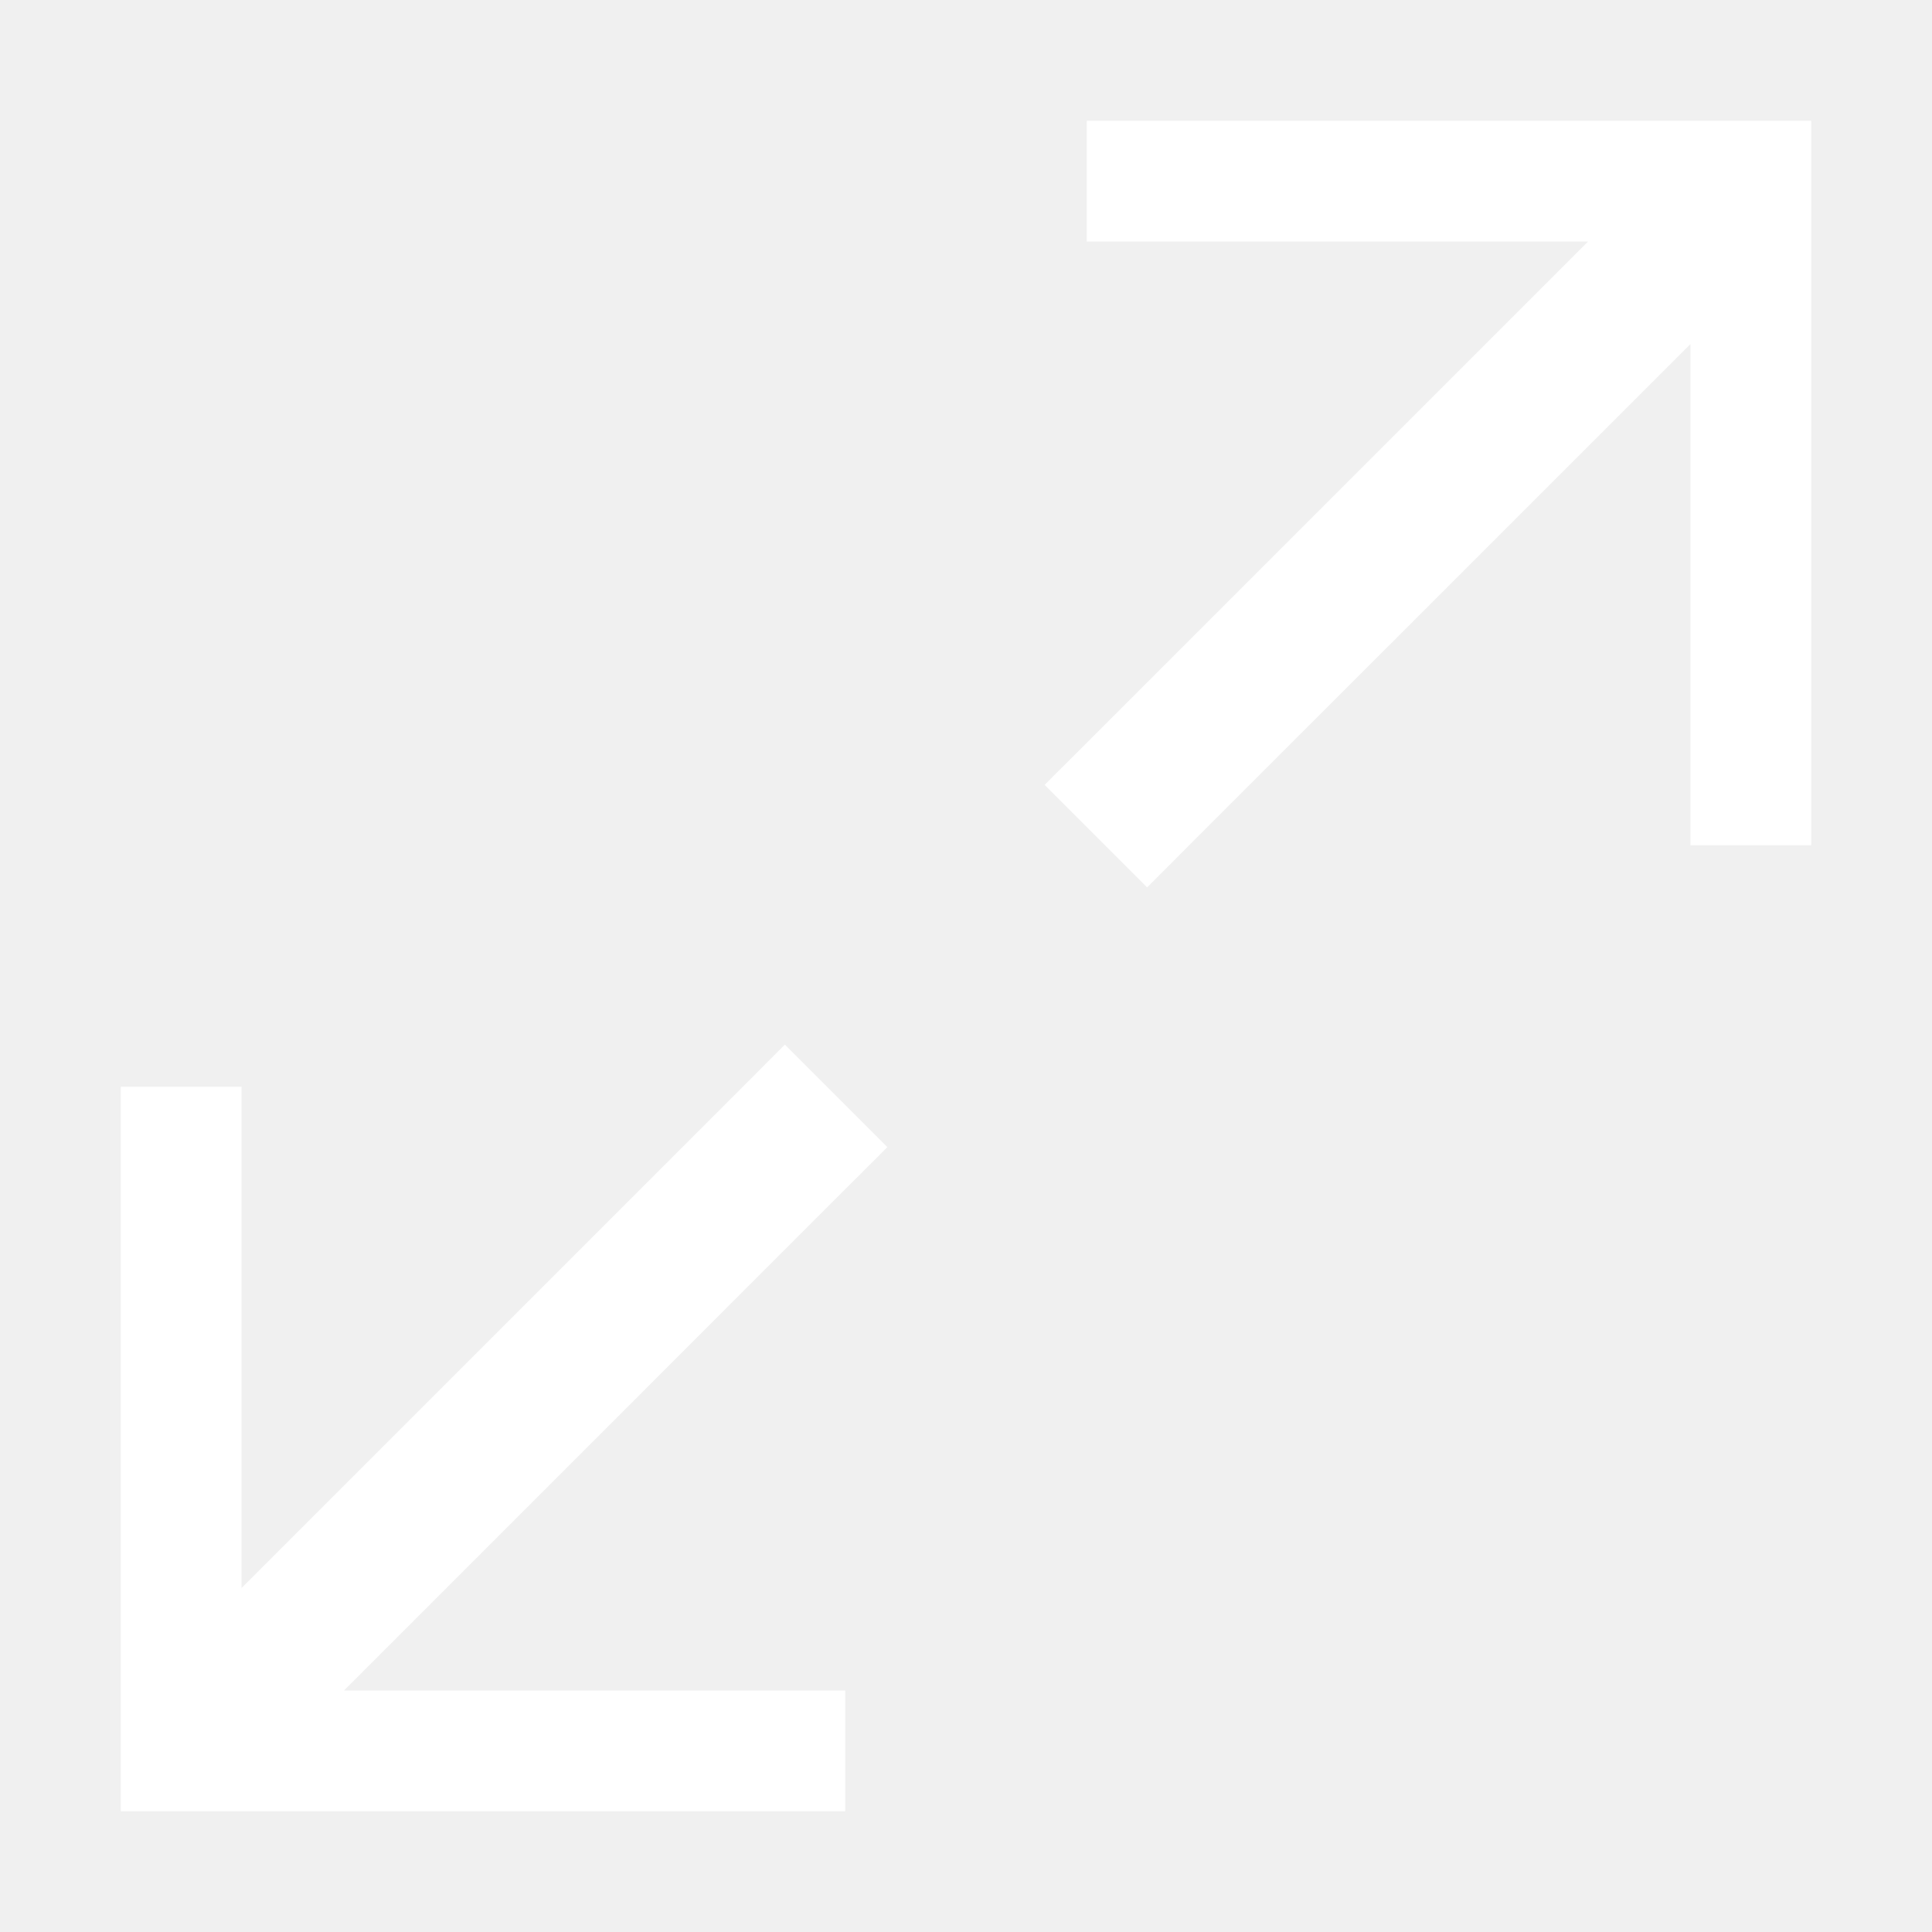
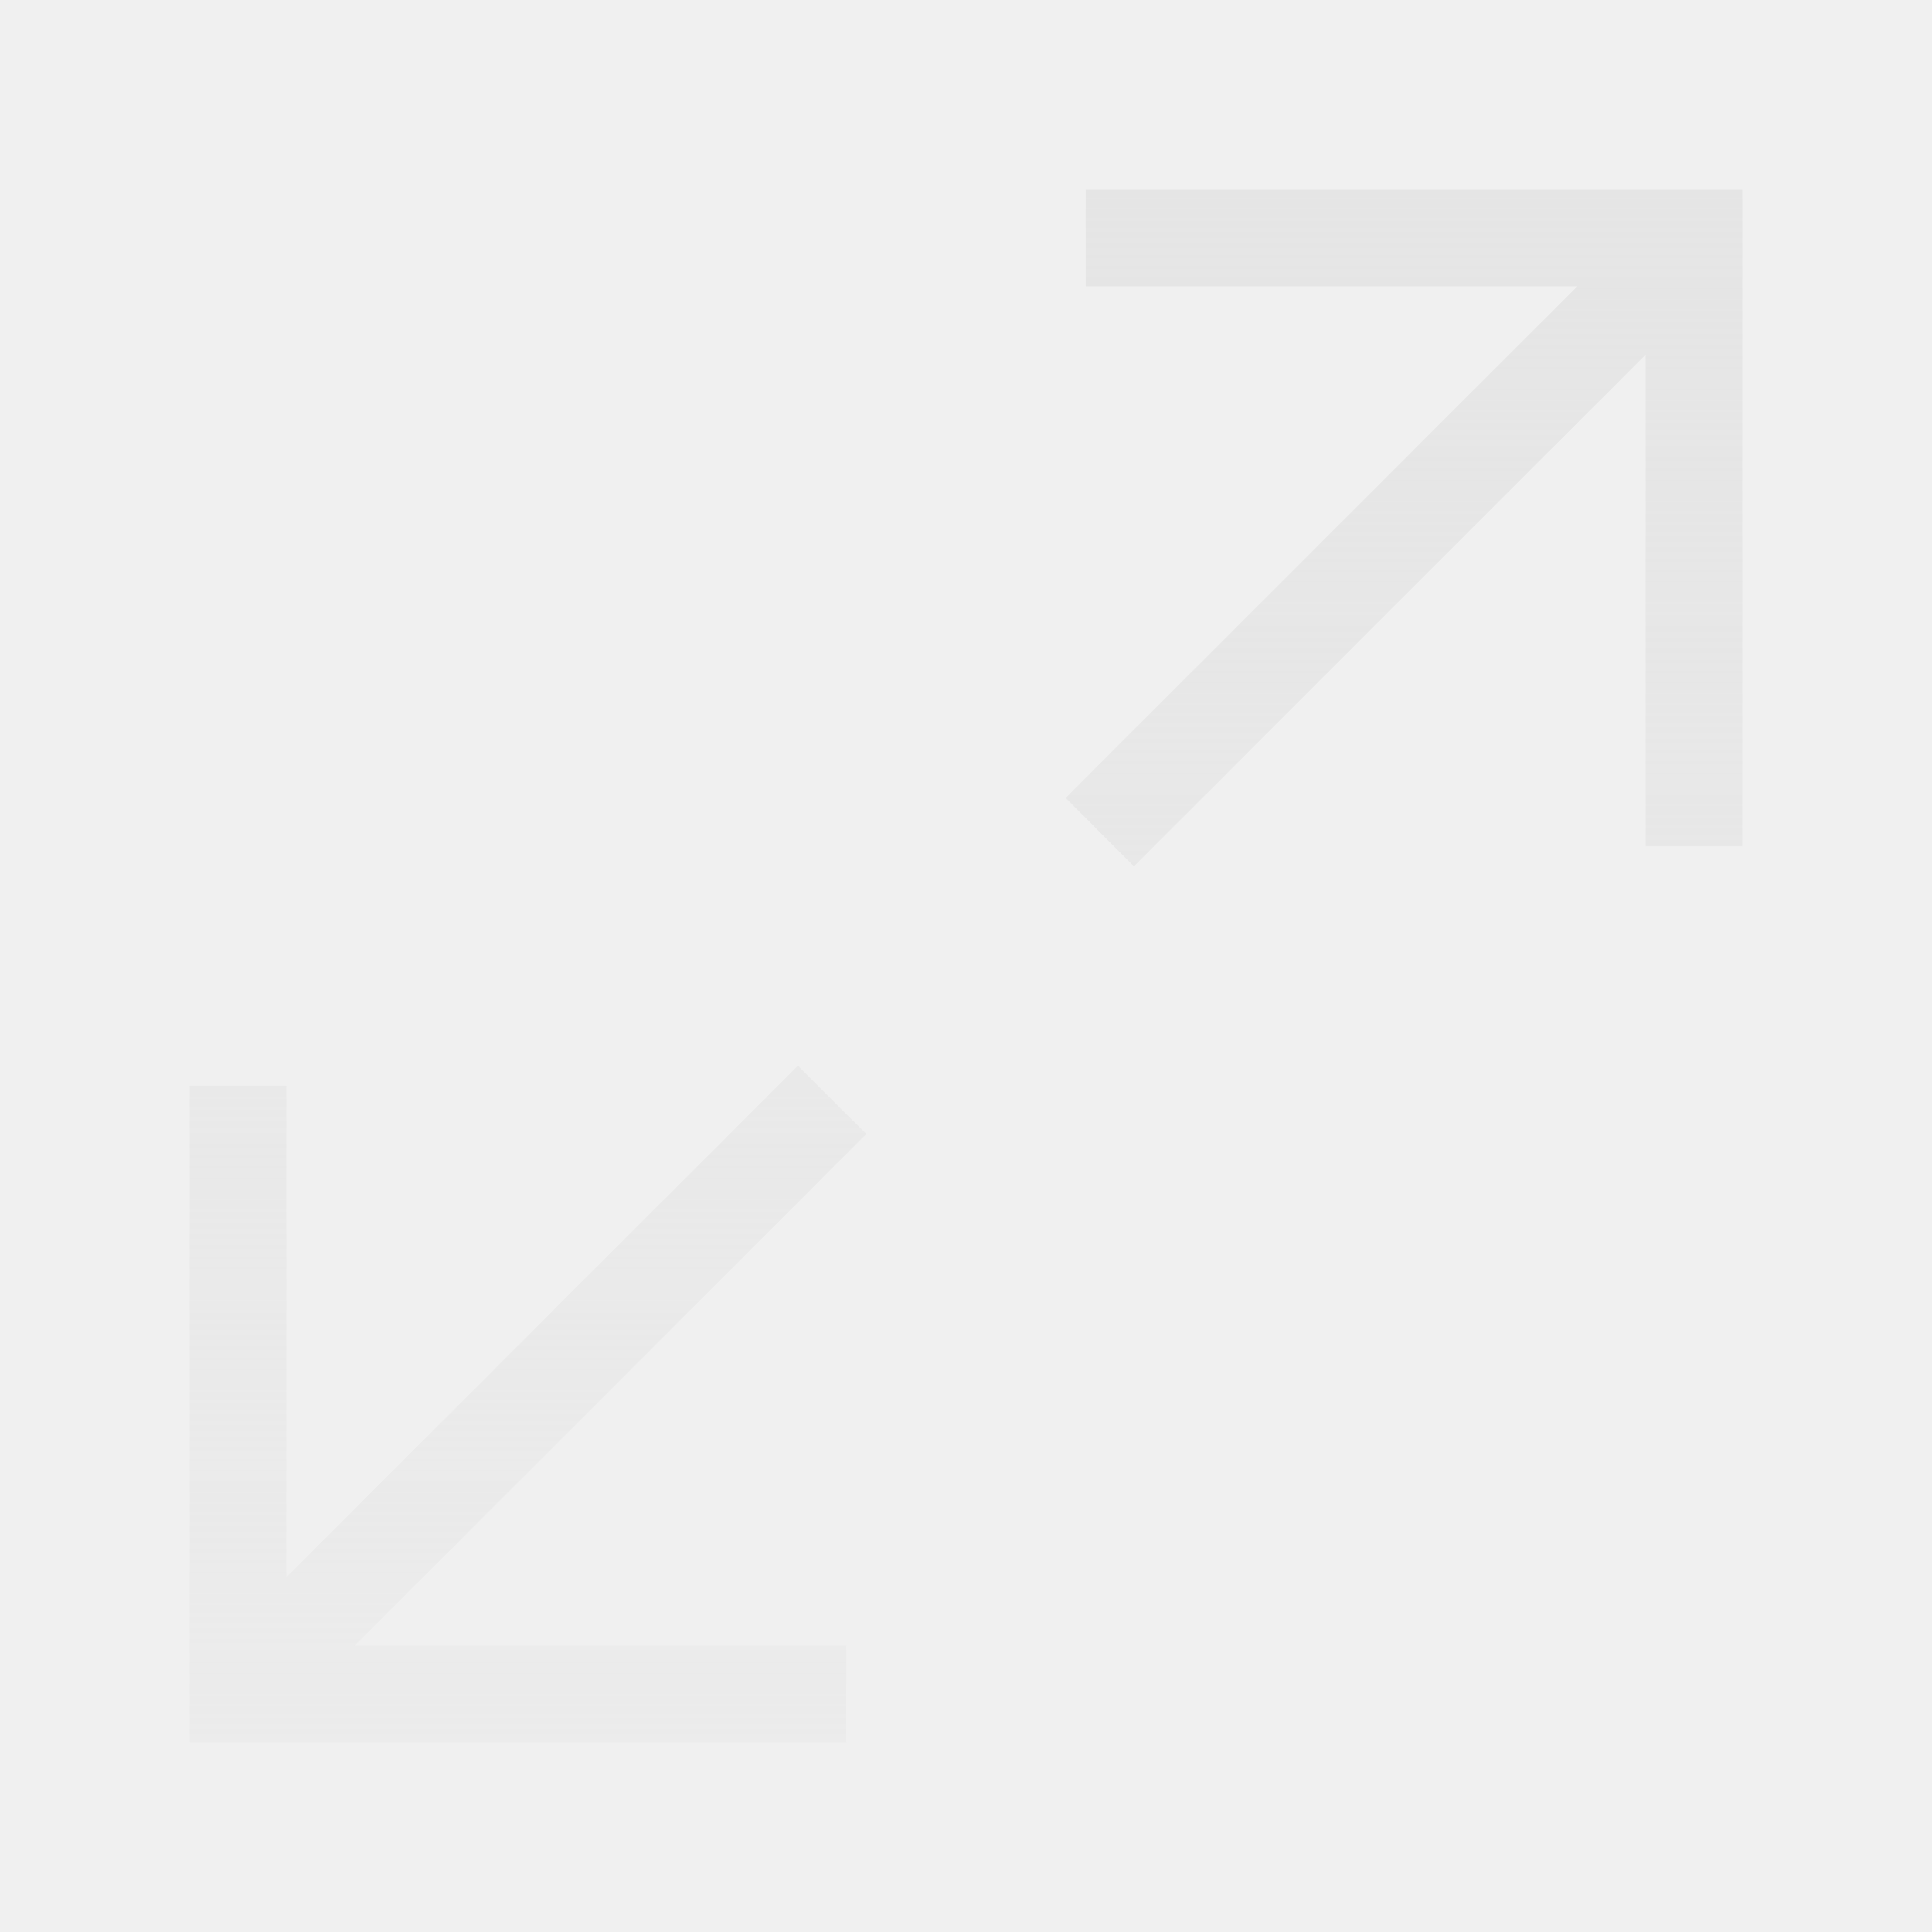
- <svg xmlns="http://www.w3.org/2000/svg" width="16" height="16" viewBox="0 0 16 16" fill="none">
-   <g clip-path="url(#clip0_4303_9101)">
-     <path fill-rule="evenodd" clip-rule="evenodd" d="M9 1H9.5H14.5H15V1.5V6.5V7H14V6.5V2.849L9.924 6.924L9.5 7.349L8.651 6.5L9.076 6.076L13.152 2H9.5H9V1ZM6.924 9.924L7.349 9.5L6.5 8.651L6.076 9.076L2 13.152V9.5V9H1V9.5V14.5V15H1.5H6.5H7V14H6.5H2.849L6.924 9.924Z" fill="white" />
-   </g>
+ <svg xmlns="http://www.w3.org/2000/svg" width="20" height="20" viewBox="0 0 20 20" fill="none">
+   <path fill-rule="evenodd" clip-rule="evenodd" d="M11.239 1.964H11.739H17.536H18.036V2.464V8.261V8.761H17.036V8.261V3.671L12.092 8.614L11.739 8.968L11.032 8.261L11.385 7.907L16.329 2.964H11.739H11.239V1.964ZM8.614 12.093L8.967 11.739L8.26 11.032L7.907 11.386L2.964 16.328V11.739V11.239H1.964V11.739V17.536V18.036H2.464H8.261H8.761V17.036H8.261H3.67L8.614 12.093Z" fill="url(#paint0_linear_4135_55495)" />
  <defs>
-     <clipPath id="clip0_4303_9101">
-       <rect width="16" height="16" fill="white" />
-     </clipPath>
+     <linearGradient id="paint0_linear_4135_55495" x1="10" y1="2" x2="10" y2="18" gradientUnits="userSpaceOnUse">
+       <stop stop-color="#E5E5E5" />
+       <stop offset="1" stop-color="#E5E5E5" stop-opacity="0.4" />
+     </linearGradient>
  </defs>
</svg>
